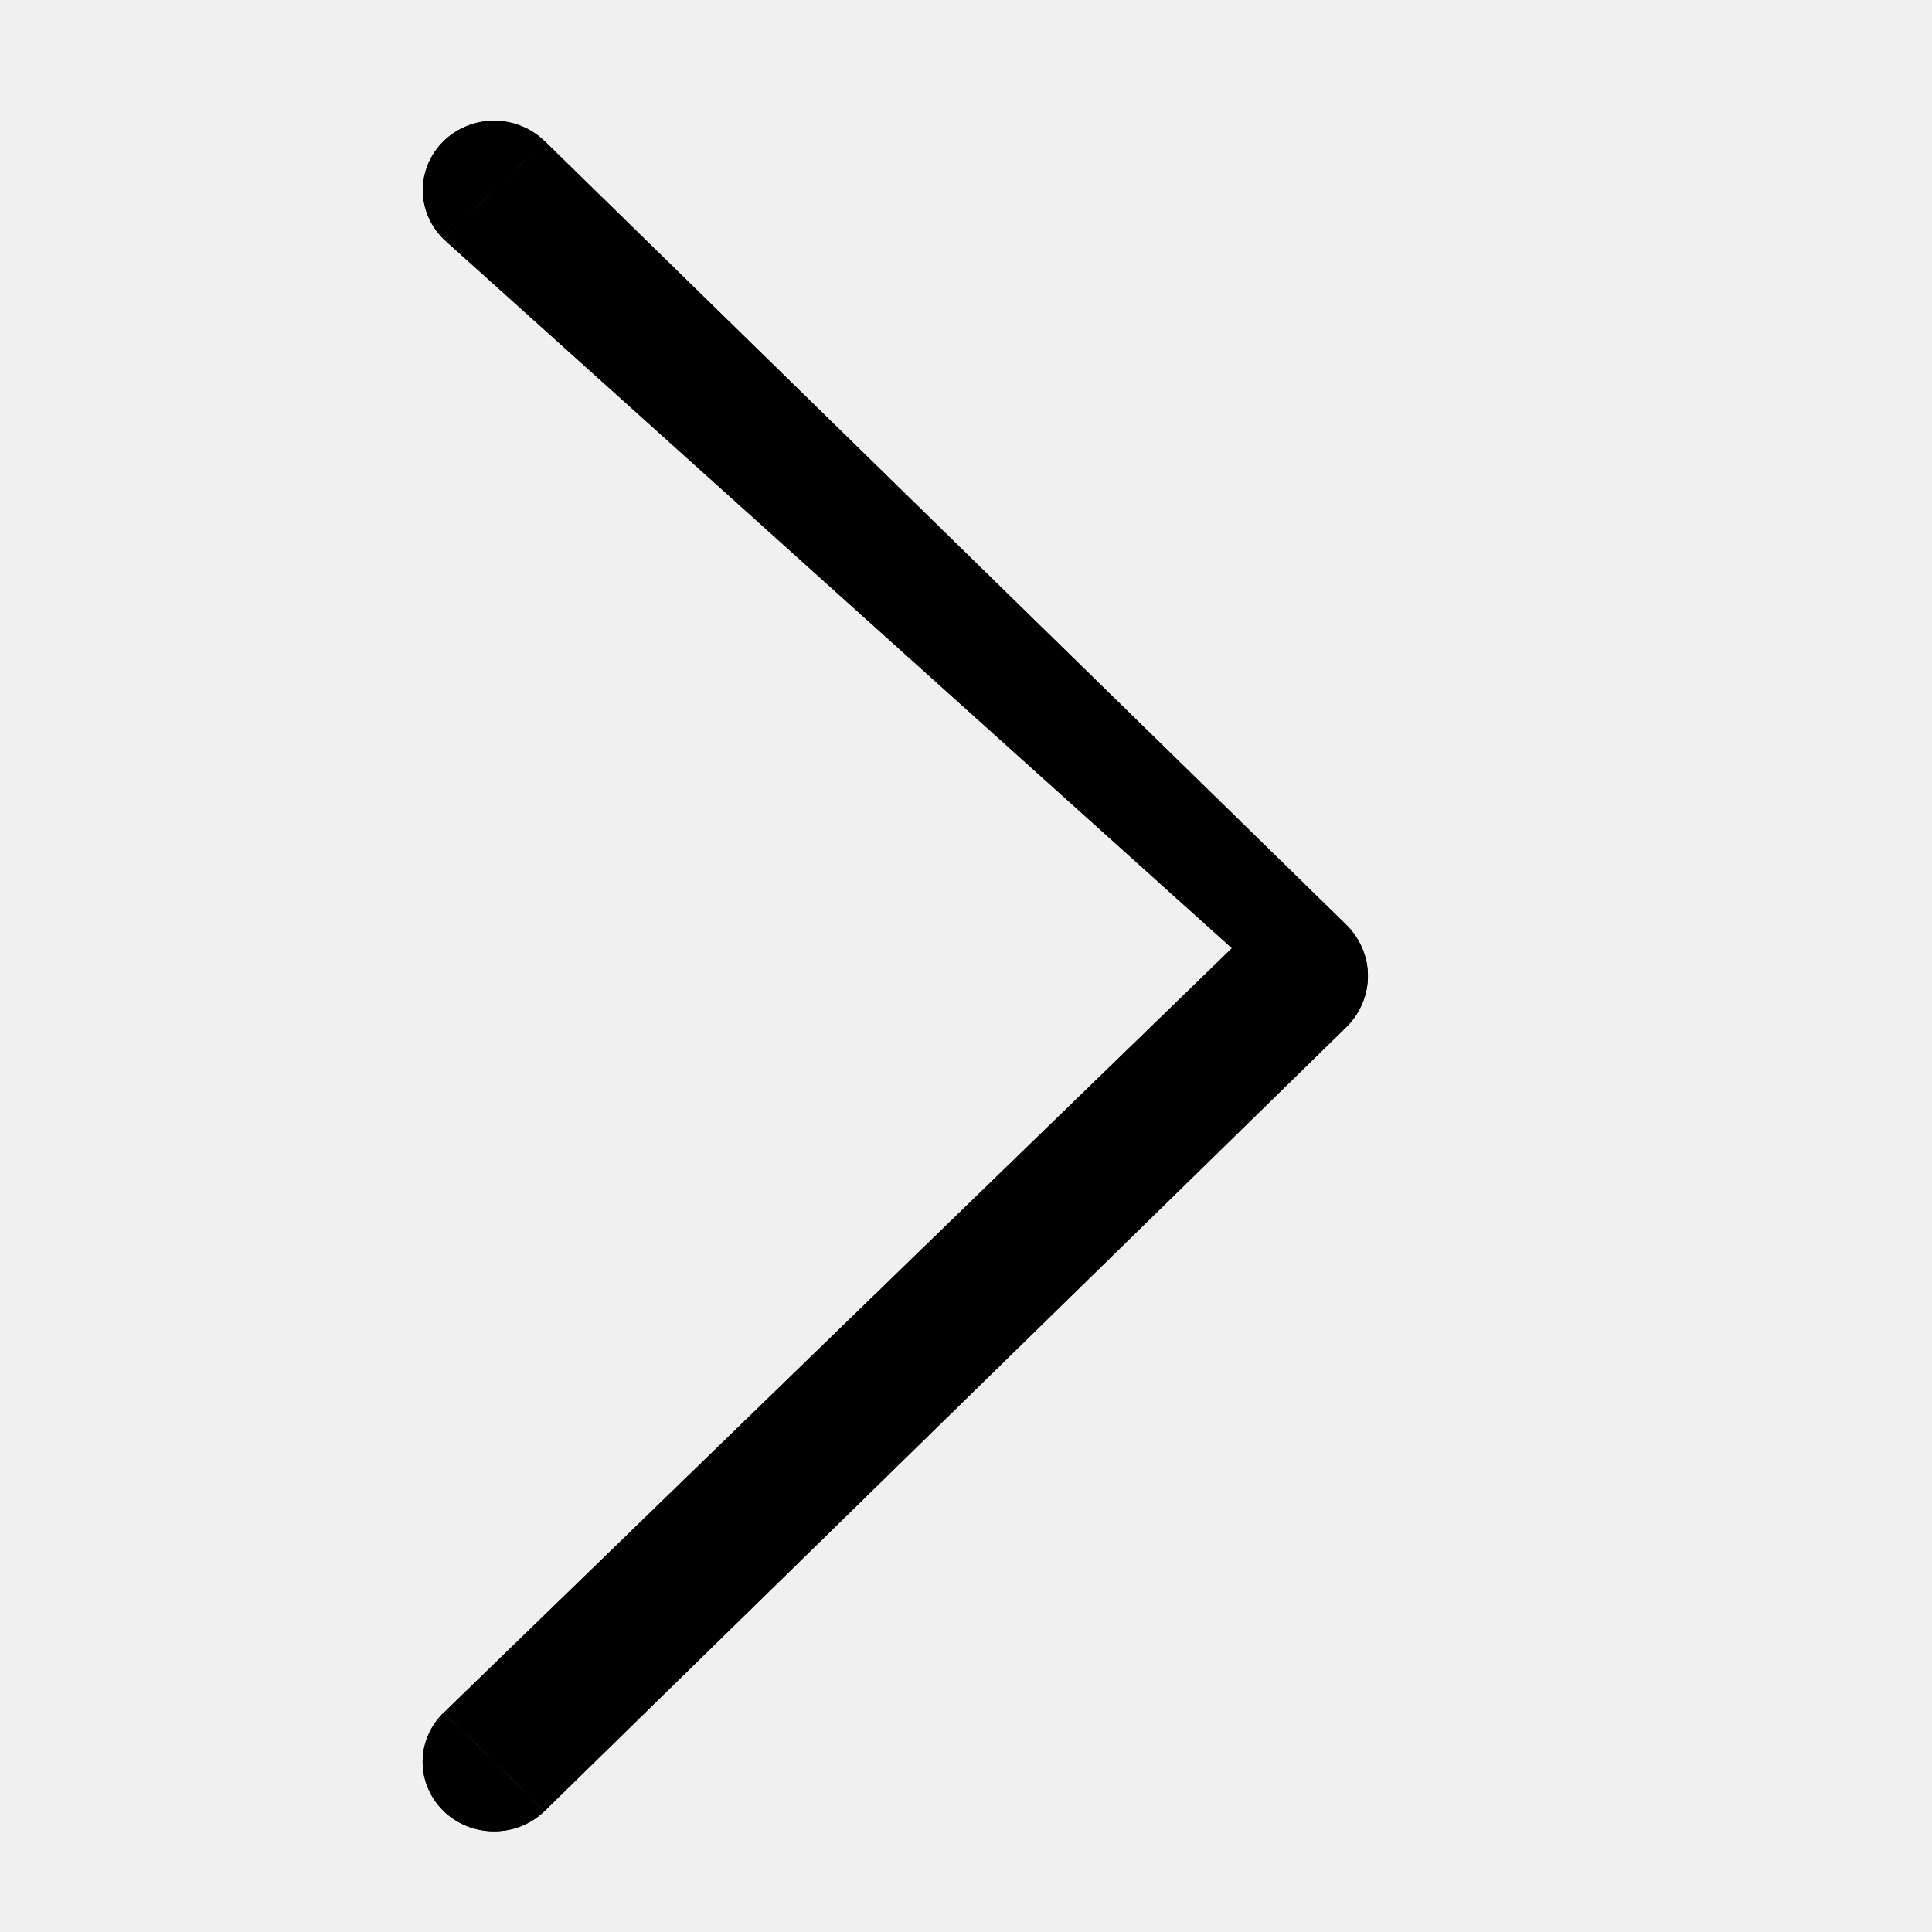
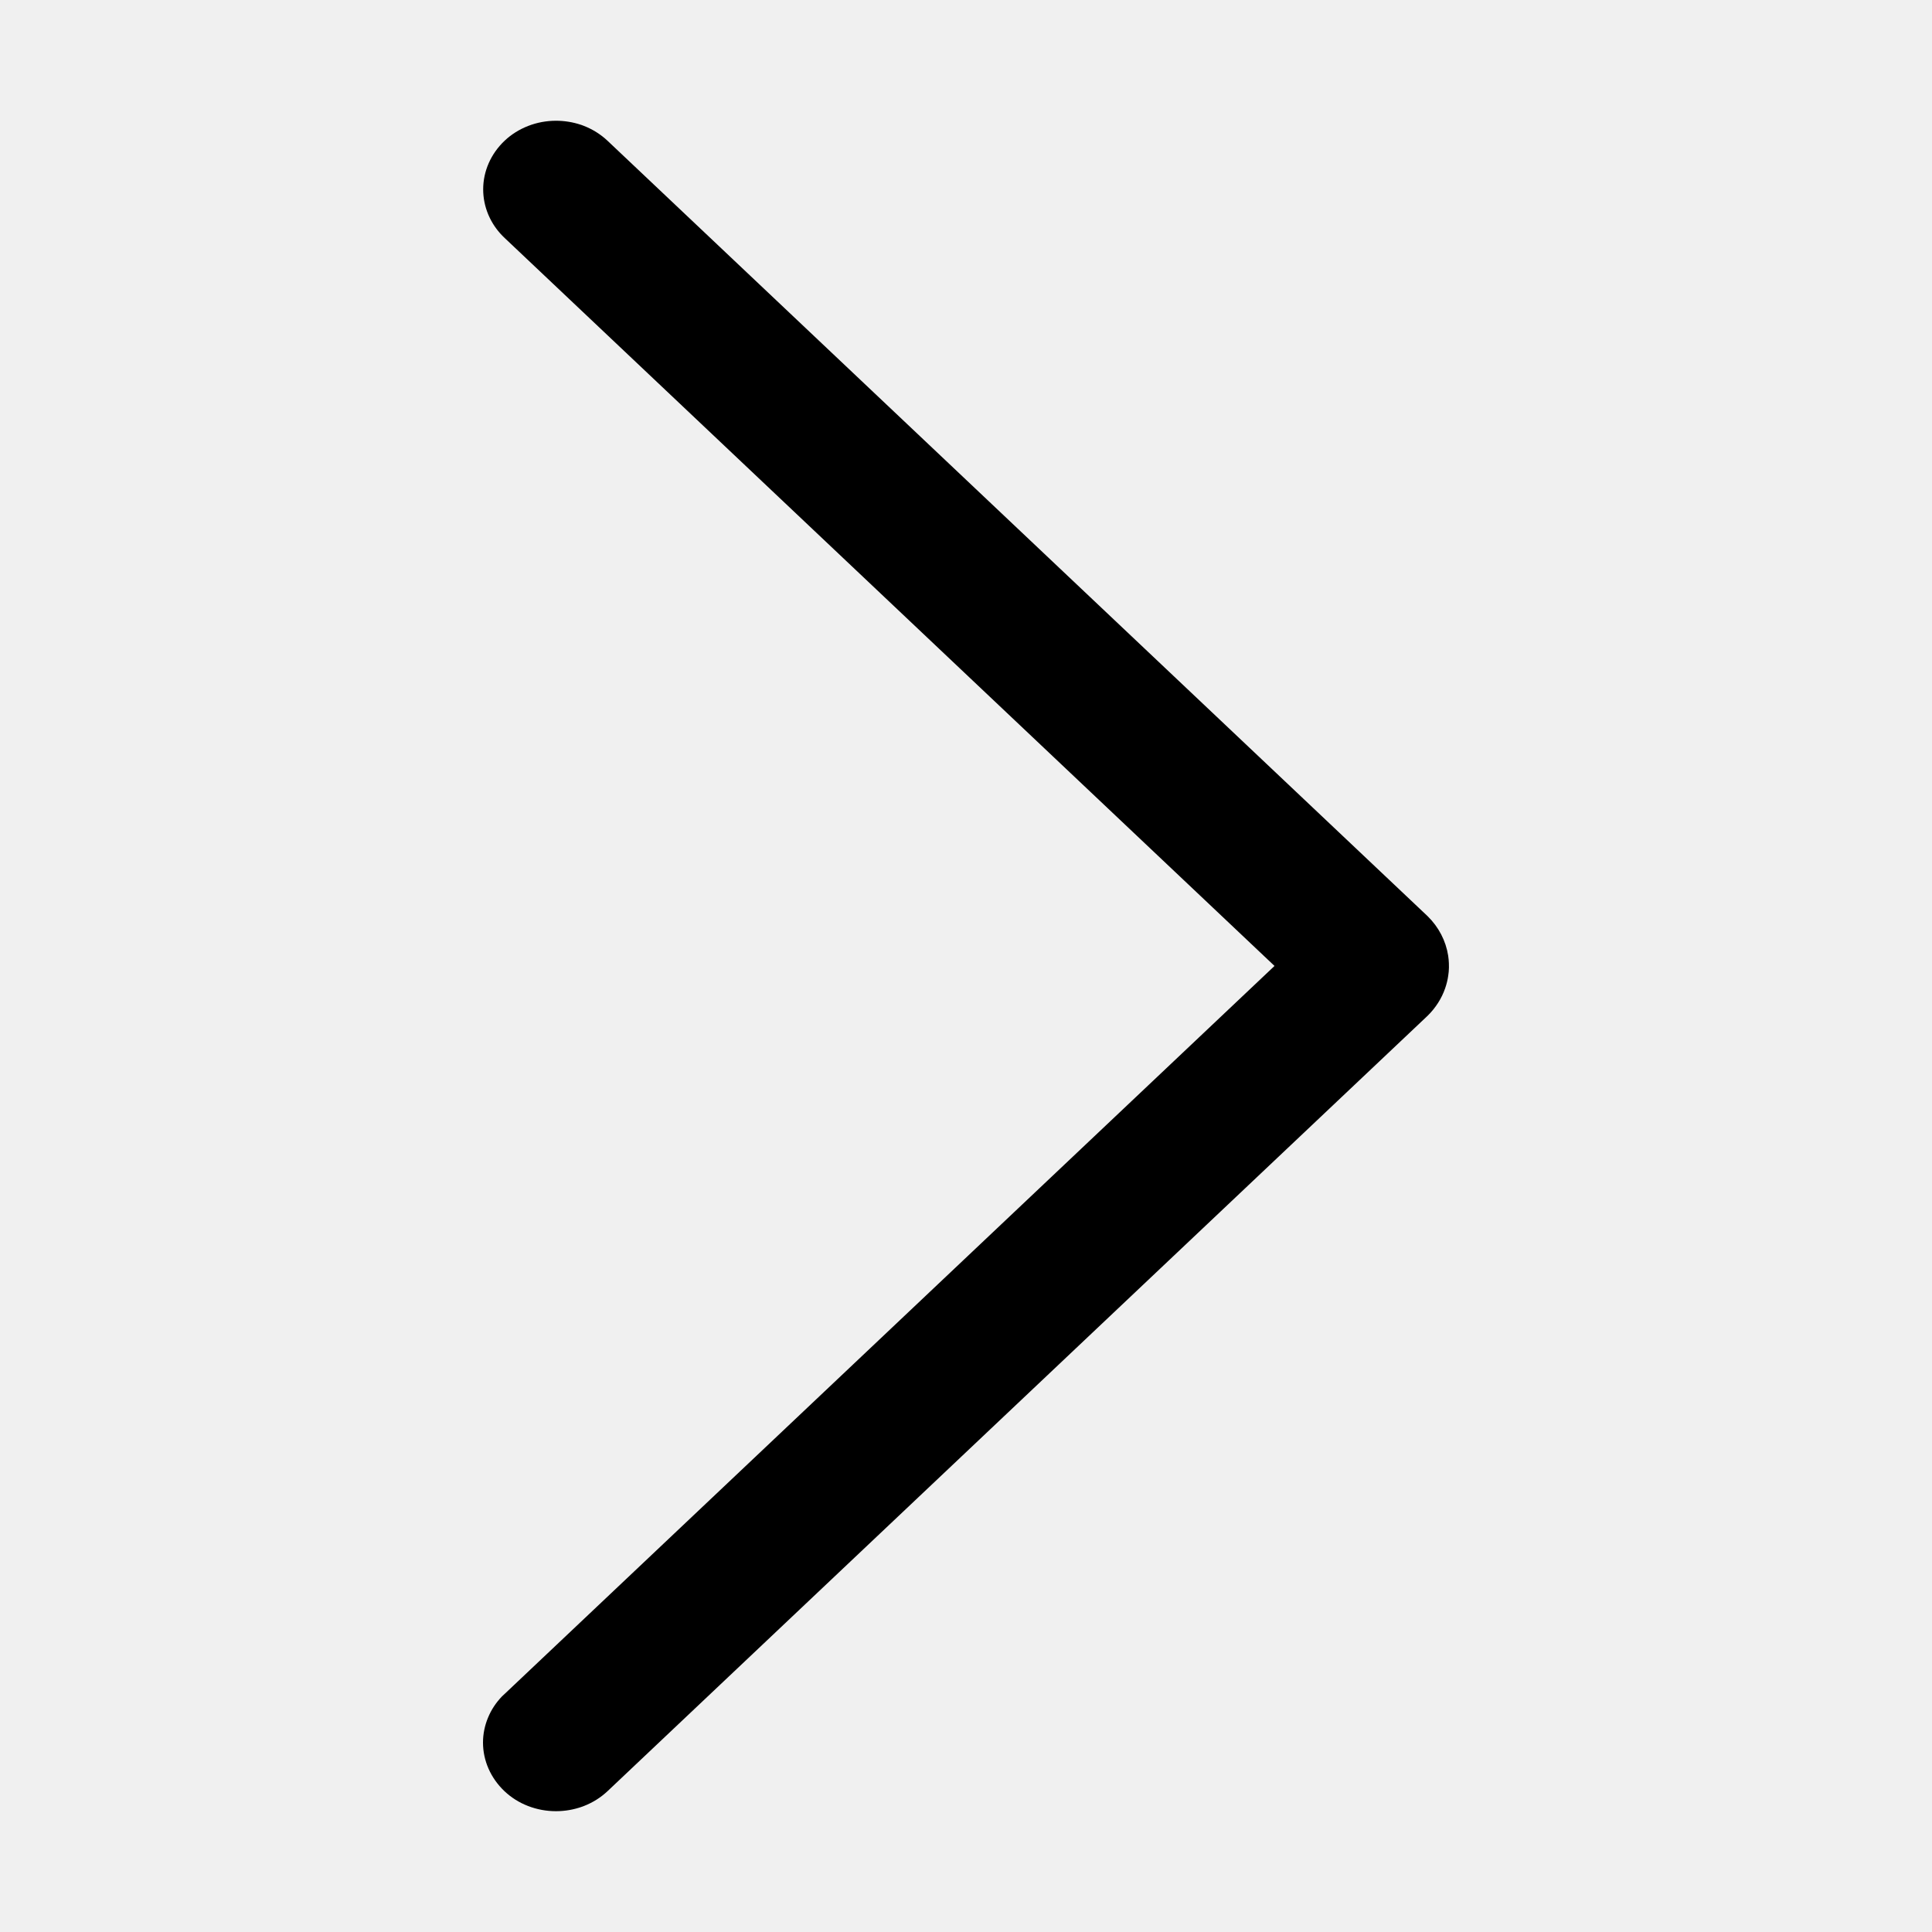
<svg xmlns="http://www.w3.org/2000/svg" width="32" height="32" viewBox="0 0 32 32" fill="none">
-   <mask id="a" fill="#fff">
-     <path fill-rule="evenodd" clip-rule="evenodd" d="M7.351 28.367 20.405 15.705 7.351 3.964l1.665-1.631L22.294 15.313l.017.017c.222.226.346.524.346.835s-.124.609-.346.835l-.017.017-13.275 12.98-1.67-1.631h.003Z" />
-     <path d="M7.351 3.964c-.223-.218-.348-.511-.348-.815 0-.305.125-.597.348-.815.109-.106.238-.189.381-.247C7.875 2.029 8.028 2 8.183 2c.155 0 .309.029.451.087.143.057.272.141.381.247L7.351 3.964ZM9.018 29.997c-.109.106-.238.191-.382.248-.143.058-.297.087-.453.087-.156 0-.31-.03-.453-.087-.143-.058-.273-.142-.382-.248C7.125 29.779 7 29.487 7 29.182c0-.305.125-.597.348-.815l1.67 1.631Z" />
-   </mask>
-   <path fill-rule="evenodd" clip-rule="evenodd" d="M7.351 28.367 20.405 15.705 7.351 3.964l1.665-1.631L22.294 15.313l.017.017c.222.226.346.524.346.835s-.124.609-.346.835l-.017.017-13.275 12.98-1.67-1.631h.003Z" fill="#000" />
-   <path d="M7.351 3.964c-.223-.218-.348-.511-.348-.815 0-.305.125-.597.348-.815.109-.106.238-.189.381-.247C7.875 2.029 8.028 2 8.183 2c.155 0 .309.029.451.087.143.057.272.141.381.247L7.351 3.964ZM9.018 29.997c-.109.106-.238.191-.382.248-.143.058-.297.087-.453.087-.156 0-.31-.03-.453-.087-.143-.058-.273-.142-.382-.248C7.125 29.779 7 29.487 7 29.182c0-.305.125-.597.348-.815l1.67 1.631Z" fill="#000" />
-   <path d="m22.311 15.331-.334.335-.003-.003.337-.331Zm0 1.67-.337-.331.003-.003.333.334Zm.333-2.004.837.835-.667.669-.837-.835.667-.669Zm.837 1.504-.837.835-.667-.669.837-.835.667.669Zm-.834.832c-.008.008-.016.016-.024.024l-.66-.675c.004-.004.007-.007.011-.011l.673.662Zm.167-1.5.852-.849.667.669-.852.849-.667-.669Zm.667 0 .852.849-.667.669-.852-.849.667-.669Zm-.858-.855c.008.008.016.016.024.024l-.673.662a.54.54 0 0 0-.011-.011l.66-.675ZM9.346 2.671 7.681 4.301l-.661-.675 1.665-1.631.661.675ZM7.678 28.029l1.67 1.631-.66.676-1.67-1.631.66-.676Zm-.327.338.658.678-.275.267h-.383v-.944ZM20.405 15.705l.632-.702.752.676-.726.704-.658-.678ZM7.351 3.964l-.632.702-.014-.013-.014-.013.66-.676Zm-.348-.815h-.944.944Zm.348-.815-.66-.676.001-.001.659.677ZM8.183 2v.944V2Zm.832.333.659-.677.002.002-.66.675ZM22.294 15.313l.66-.675.007.007-.667.669Zm0 1.704.667.669-.007.006-.66-.675Zm-13.275 12.98-.661-.675 0-0.0.66.675Zm-1.67 0 .66-.676.001.001-.661.675ZM7 29.182h.944H7Zm.348-.815-.66-.676.275-.268h.384v.944ZM22.311 15.331l.667-.669.006.007-.673.662Zm0 1.67.673.662-.006.006-.667-.669ZM6.693 27.689 19.747 15.027l1.315 1.356L8.009 29.045l-1.315-1.356ZM19.773 16.407 6.719 4.666l1.263-1.404L21.037 15.003l-1.263 1.404ZM6.691 4.64c-.401-.391-.633-.925-.633-1.491h1.889c0 .043.017.094.064.139L6.691 4.64Zm-.633-1.491c0-.566.233-1.1.633-1.491l1.319 1.352c-.046.045-.064.096-.064.139H6.058Zm.634-1.492c.198-.193.433-.344.688-.446l.702 1.753c-.03.012-.055.029-.074.047L6.692 1.656Zm.688-.446c.255-.102.528-.154.803-.154v1.889c-.036 0-.07.007-.1.019l-.702-1.753Zm.803-.154c.274 0 .547.052.803.154l-.702 1.753c-.03-.012-.065-.019-.1-.019V1.056Zm.803.154c.255.102.49.253.688.446L8.357 3.01c-.019-.018-.043-.035-.074-.047l.702-1.753Zm.69.448L22.954 14.638l-1.32 1.351L8.356 3.009l1.32-1.351ZM22.954 17.693l-13.275 12.98-1.321-1.351 13.275-12.98 1.321 1.351ZM9.679 30.672c-.199.195-.434.347-.69.45l-.705-1.752c.031-.012.055-.029.074-.047l1.321 1.35Zm-.69.45c-.256.103-.53.156-.806.156v-1.889c.036 0 .07-.007.101-.019l.705 1.752Zm-.806.156c-.276 0-.549-.053-.806-.156l.705-1.752c.031.012.065.019.101.019v1.889Zm-.806-.156c-.256-.103-.491-.255-.69-.45l1.321-1.35c.019.018.043.035.074.047l-.705 1.752Zm-.689-.449c-.401-.391-.633-.925-.633-1.491h1.889c0 .043.017.094.064.139l-1.319 1.352Zm-.633-1.491c0-.566.233-1.101.633-1.491l1.319 1.352c-.046.045-.064.096-.064.139H6.056Zm1.293-1.76h.003v1.889h-.003v-1.889ZM21.713 16.165c0-.056-.022-.118-.075-.172l1.347-1.325c.391.398.617.932.617 1.497h-1.889Zm-.075.172c.053-.054.075-.117.075-.172h1.889c0 .565-.226 1.099-.617 1.497l-1.347-1.325Zm-.011.011.017-.017 1.334 1.338-.017.017-1.334-1.338Zm1.334-1.704.017.017-1.334 1.338-.017-.017 1.334-1.338Z" fill="currentColor" mask="url(#a)" />
+   <path d="M21.11 15.999 8.359 28.056l-.044.041c-.101.105-.179.224-.232.353-.054.13-.083.27-.083.412 0 .301.128.59.356.806.111.105.244.189.39.245.147.057.304.086.463.086.149 0 .296-.026.434-.075a1.023 1.023 0 0 0 .029-.011c.147-.057.279-.141.39-.245l13.566-12.827.018-.017c.134-.132.233-.288.291-.457.023-.067.04-.135.05-.205.007-.044.011-.09.012-.135a1.089 1.089 0 0 0-.001-.073 1.107 1.107 0 0 0-.011-.119c-0-.002-.001-.005-.001-.007-.038-.244-.156-.473-.341-.654l-.018-.017L10.06 2.329c-.111-.104-.243-.187-.389-.244a1.253 1.253 0 0 0-.029-.011l-.002-.001a1.233 1.233 0 0 0-.024-.008C9.485 2.022 9.348 2 9.209 2c-.158 0-.315.029-.461.086-.146.057-.278.139-.389.244-.228.215-.356.505-.356.806 0 .142.028.281.082.412v0a1.109 1.109 0 0 0 .01.023c.053.121.129.234.225.333a1.197 1.197 0 0 0 .039.038L21.11 15.999Z" fill="currentColor" />
+   <path d="M9.642 2.075a1.258 1.258 0 0 0-.002-.001l.002.001ZM9.672 29.914Z" fill="currentColor" />
</svg>
